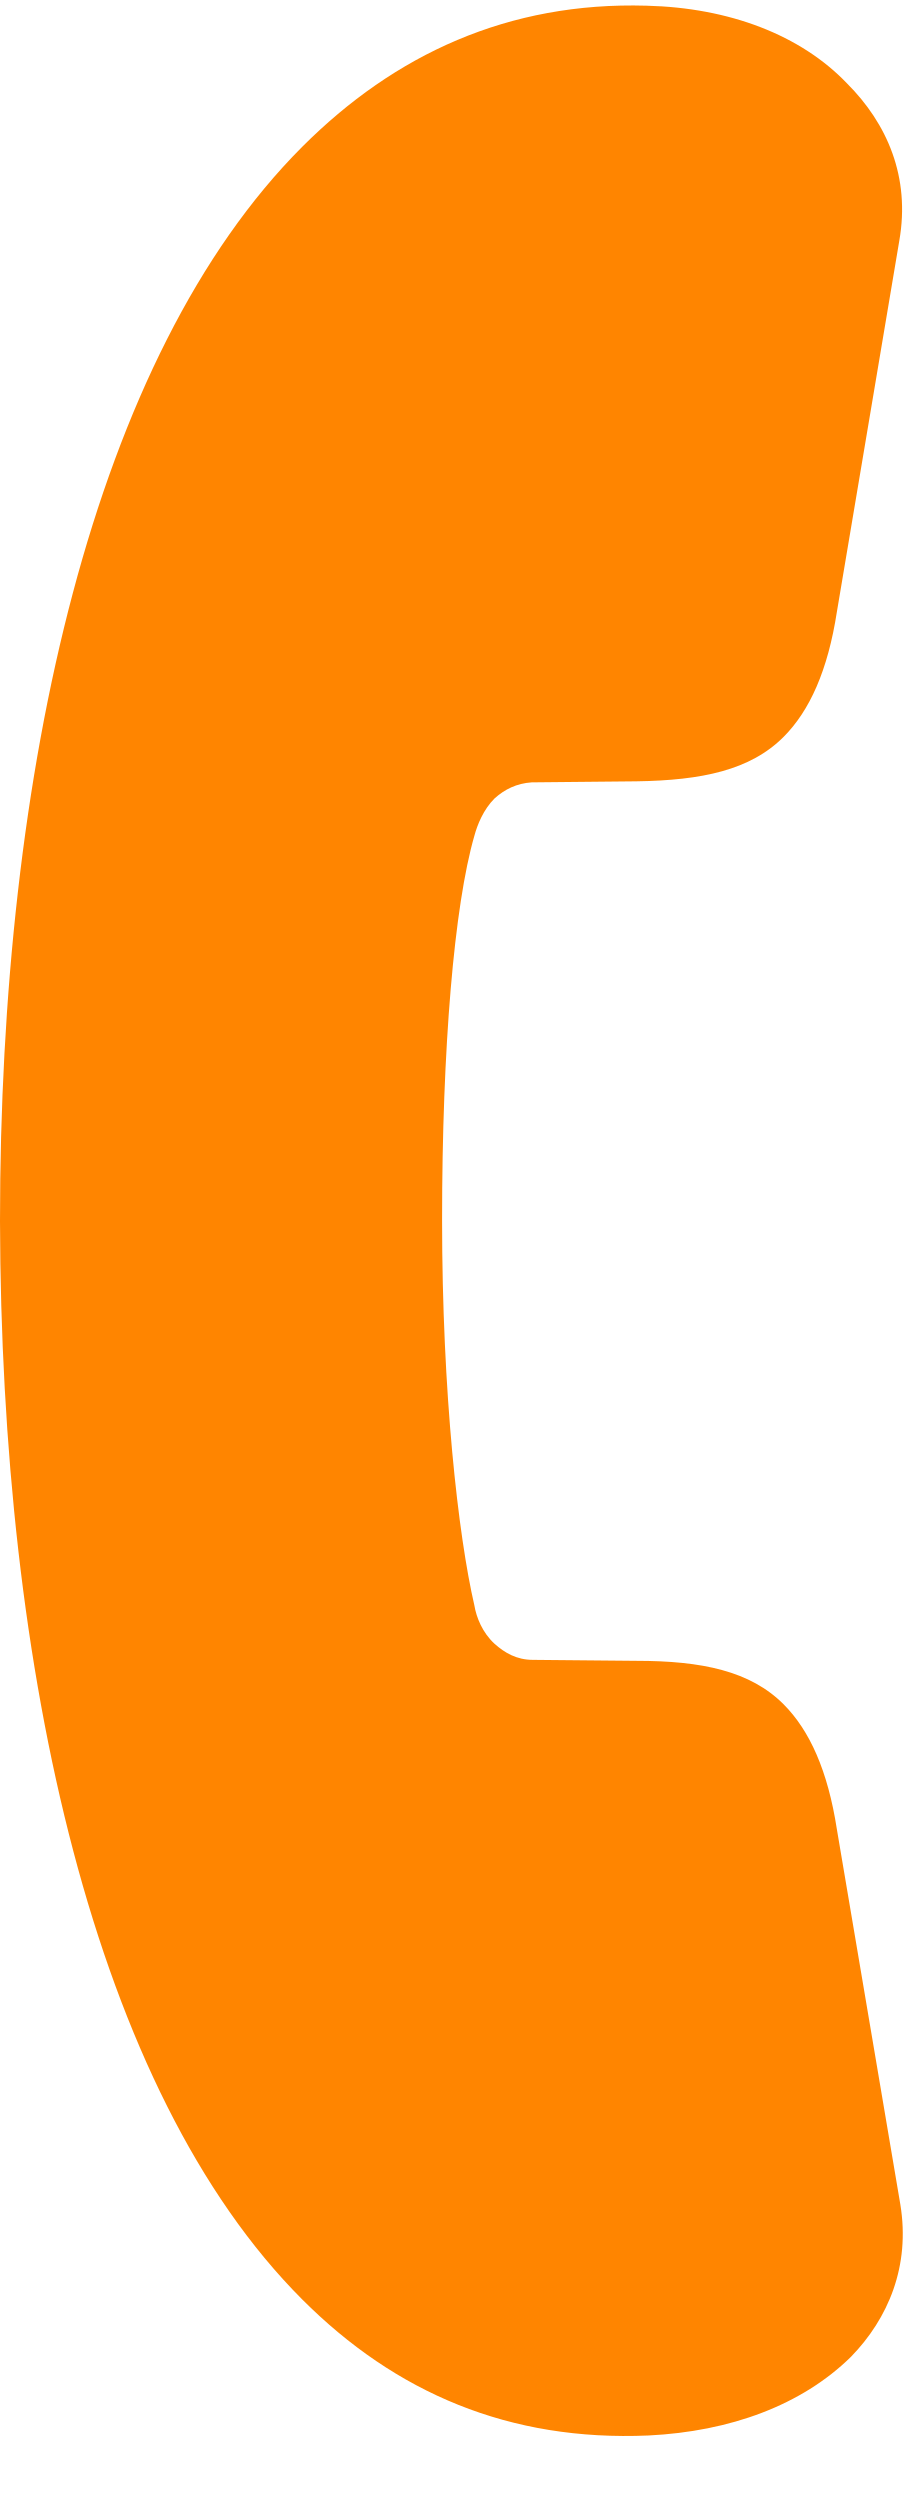
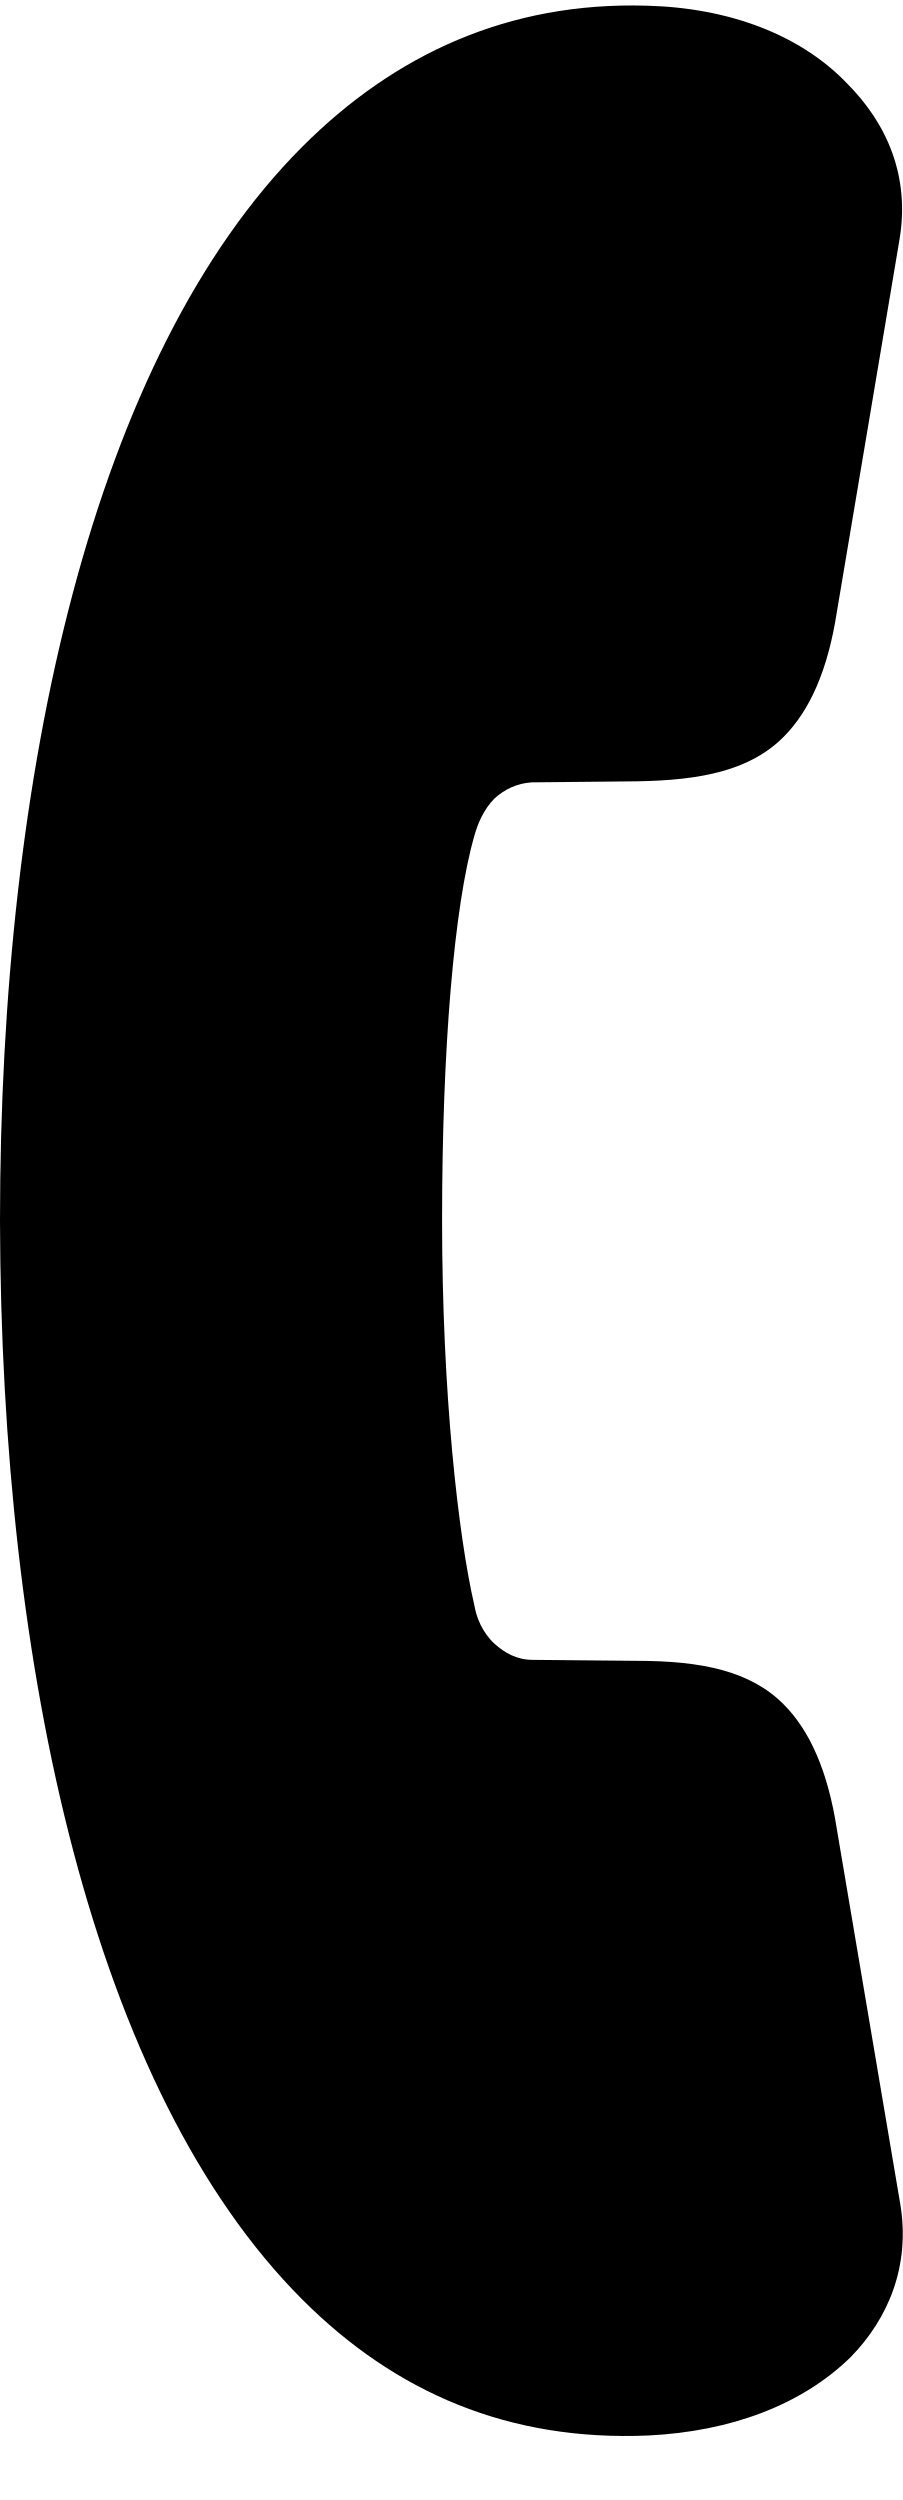
<svg xmlns="http://www.w3.org/2000/svg" width="13" height="36" viewBox="0 0 13 36" fill="none">
-   <path d="M-7.64723e-07 17.584C0.015 24.076 1.349 30.104 4.351 33.111C5.699 34.461 7.338 35.158 9.339 35.071C10.514 35.013 11.544 34.636 12.254 33.938C12.791 33.386 13.11 32.631 12.965 31.745L12.051 26.342C11.921 25.5 11.66 24.919 11.283 24.541C10.804 24.062 10.108 23.916 9.165 23.916L7.672 23.902C7.44 23.902 7.266 23.8 7.121 23.67C6.947 23.51 6.86 23.292 6.831 23.118C6.599 22.115 6.366 20.067 6.366 17.569C6.366 15.086 6.541 13.038 6.831 12.035C6.874 11.876 6.961 11.658 7.121 11.498C7.266 11.367 7.44 11.28 7.657 11.266L9.165 11.251C10.108 11.237 10.804 11.091 11.283 10.612C11.66 10.234 11.921 9.653 12.051 8.811L12.95 3.466C13.11 2.551 12.777 1.781 12.196 1.2C11.529 0.503 10.5 0.111 9.31 0.082C7.324 0.024 5.685 0.779 4.351 2.115C1.349 5.122 -1.04915e-06 11.077 -7.64723e-07 17.584Z" fill="#FF8500" />
+   <path d="M-7.64723e-07 17.584C0.015 24.076 1.349 30.104 4.351 33.111C5.699 34.461 7.338 35.158 9.339 35.071C10.514 35.013 11.544 34.636 12.254 33.938C12.791 33.386 13.11 32.631 12.965 31.745L12.051 26.342C11.921 25.5 11.66 24.919 11.283 24.541C10.804 24.062 10.108 23.916 9.165 23.916L7.672 23.902C7.44 23.902 7.266 23.8 7.121 23.67C6.947 23.51 6.86 23.292 6.831 23.118C6.599 22.115 6.366 20.067 6.366 17.569C6.366 15.086 6.541 13.038 6.831 12.035C6.874 11.876 6.961 11.658 7.121 11.498C7.266 11.367 7.44 11.28 7.657 11.266L9.165 11.251C10.108 11.237 10.804 11.091 11.283 10.612C11.66 10.234 11.921 9.653 12.051 8.811L12.95 3.466C13.11 2.551 12.777 1.781 12.196 1.2C11.529 0.503 10.5 0.111 9.31 0.082C7.324 0.024 5.685 0.779 4.351 2.115C1.349 5.122 -1.04915e-06 11.077 -7.64723e-07 17.584Z" fill="#000000" />
</svg>
